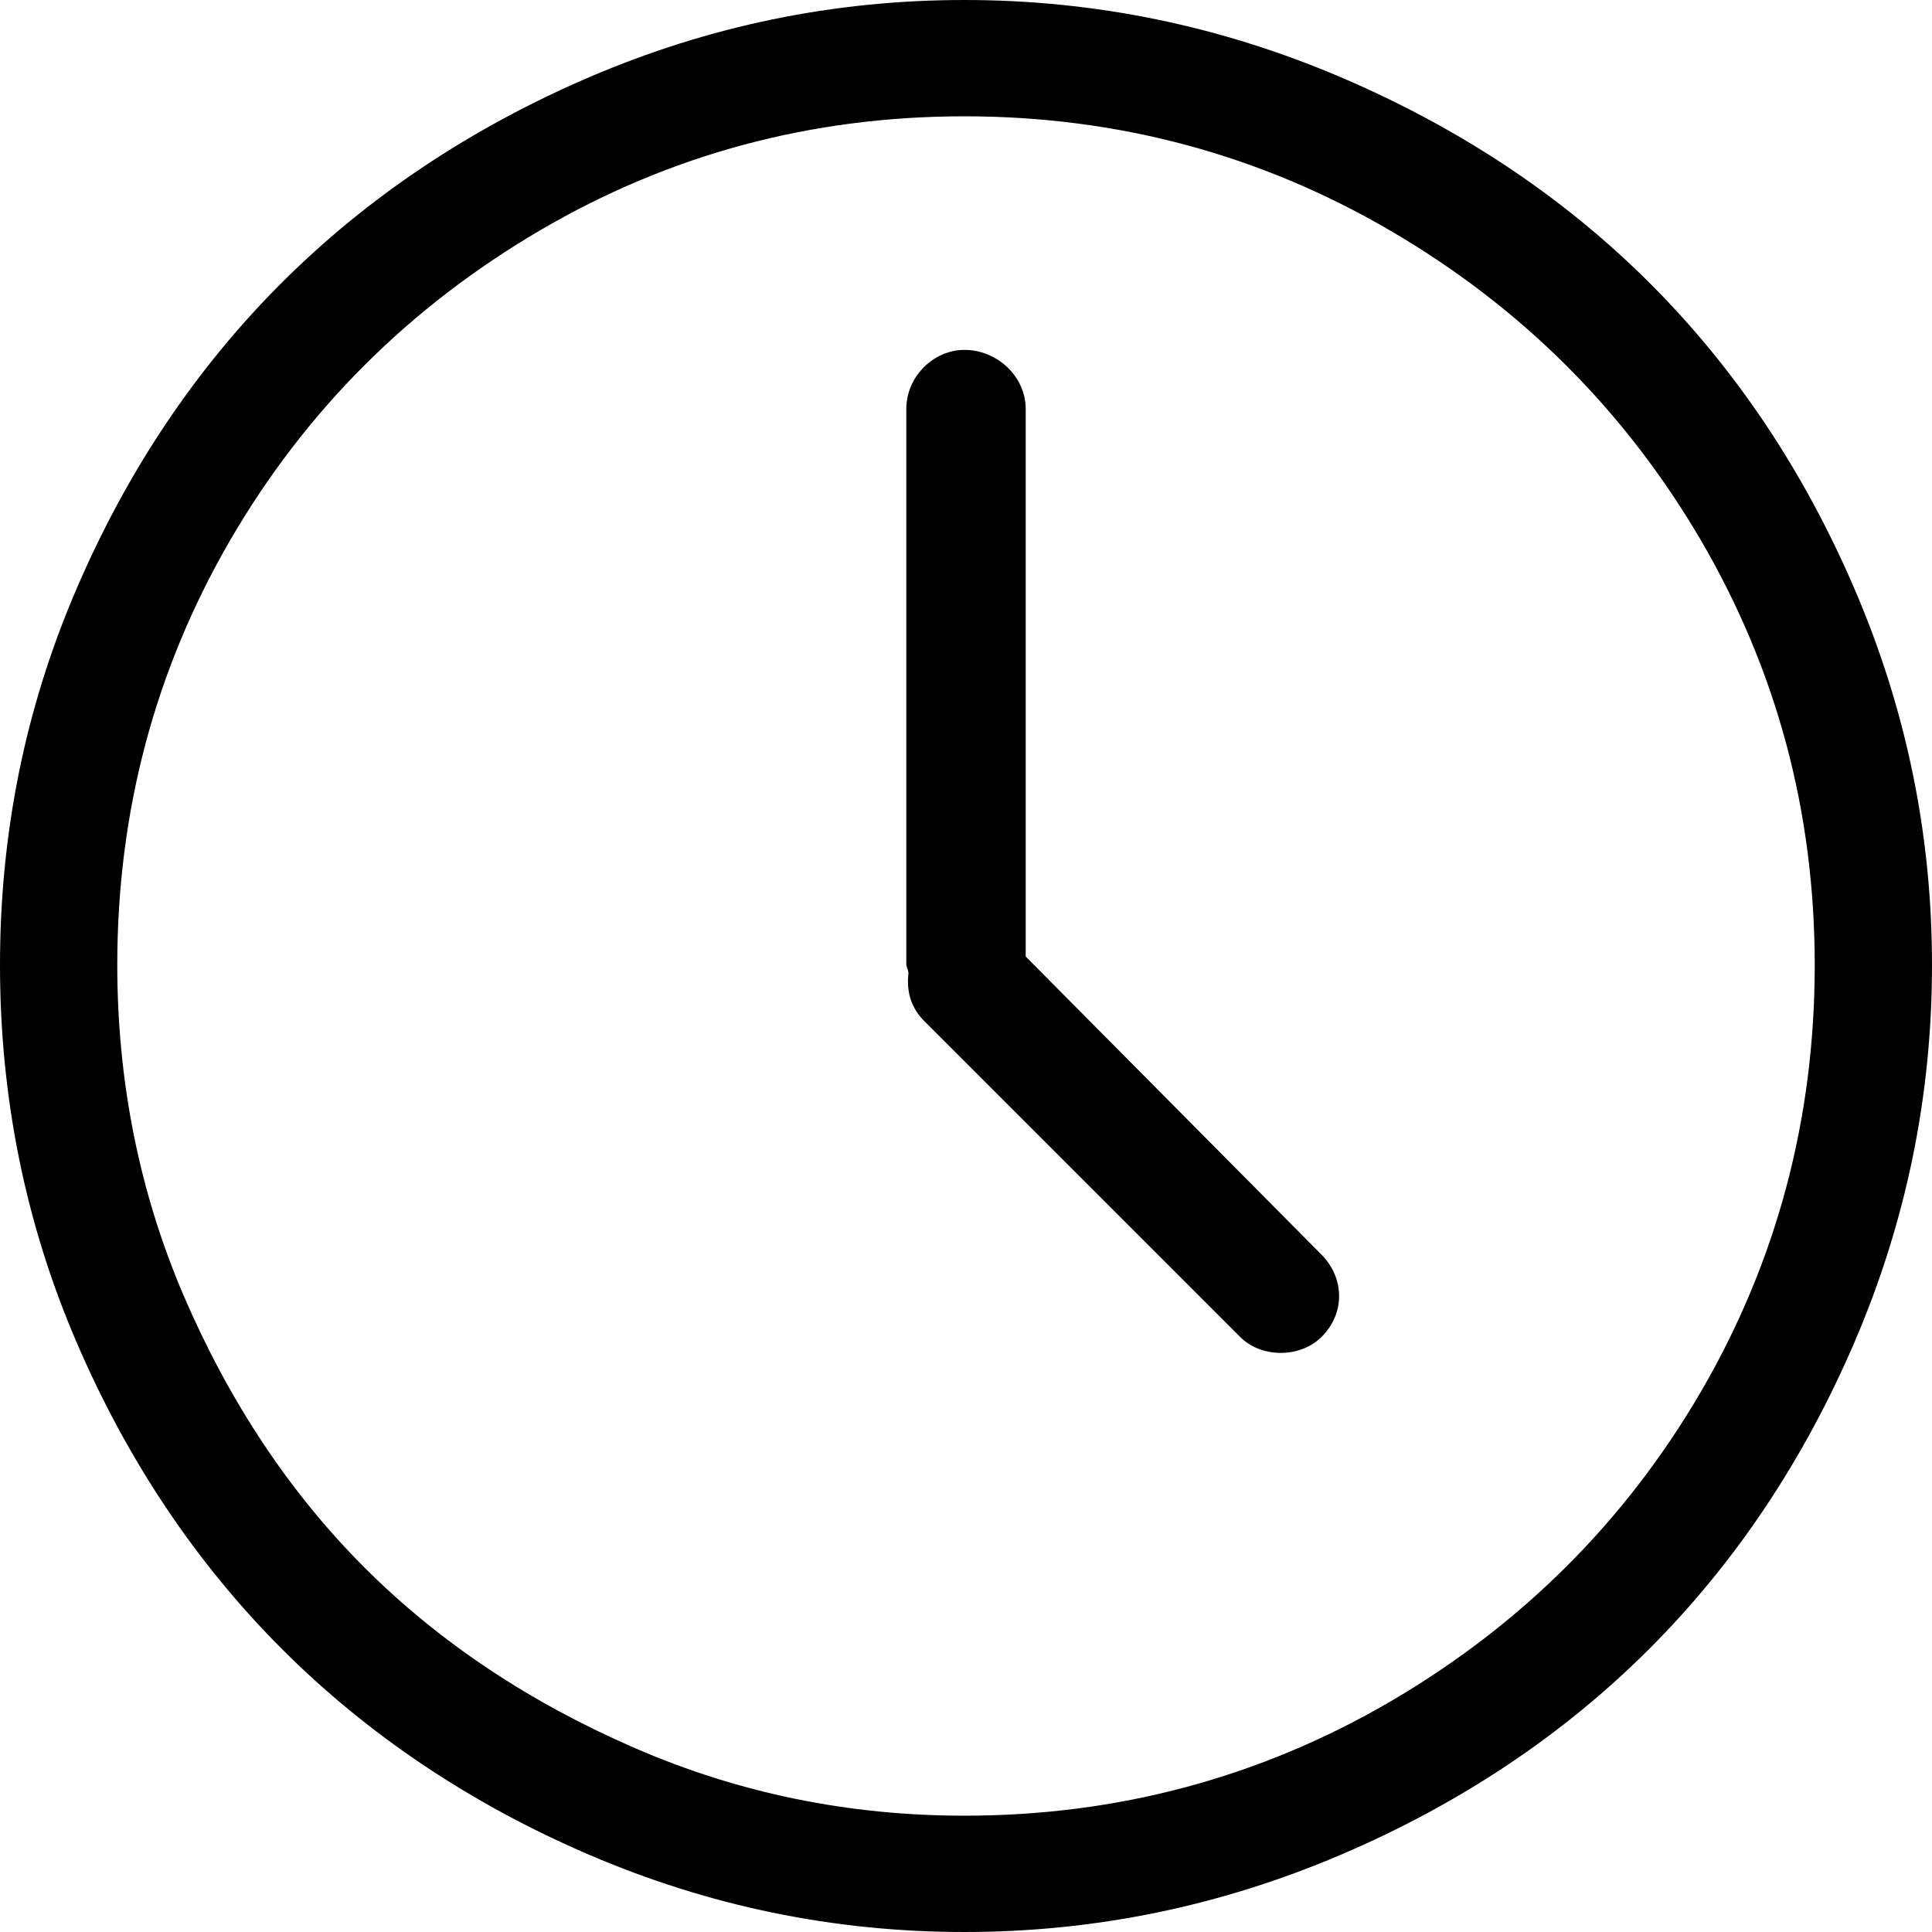
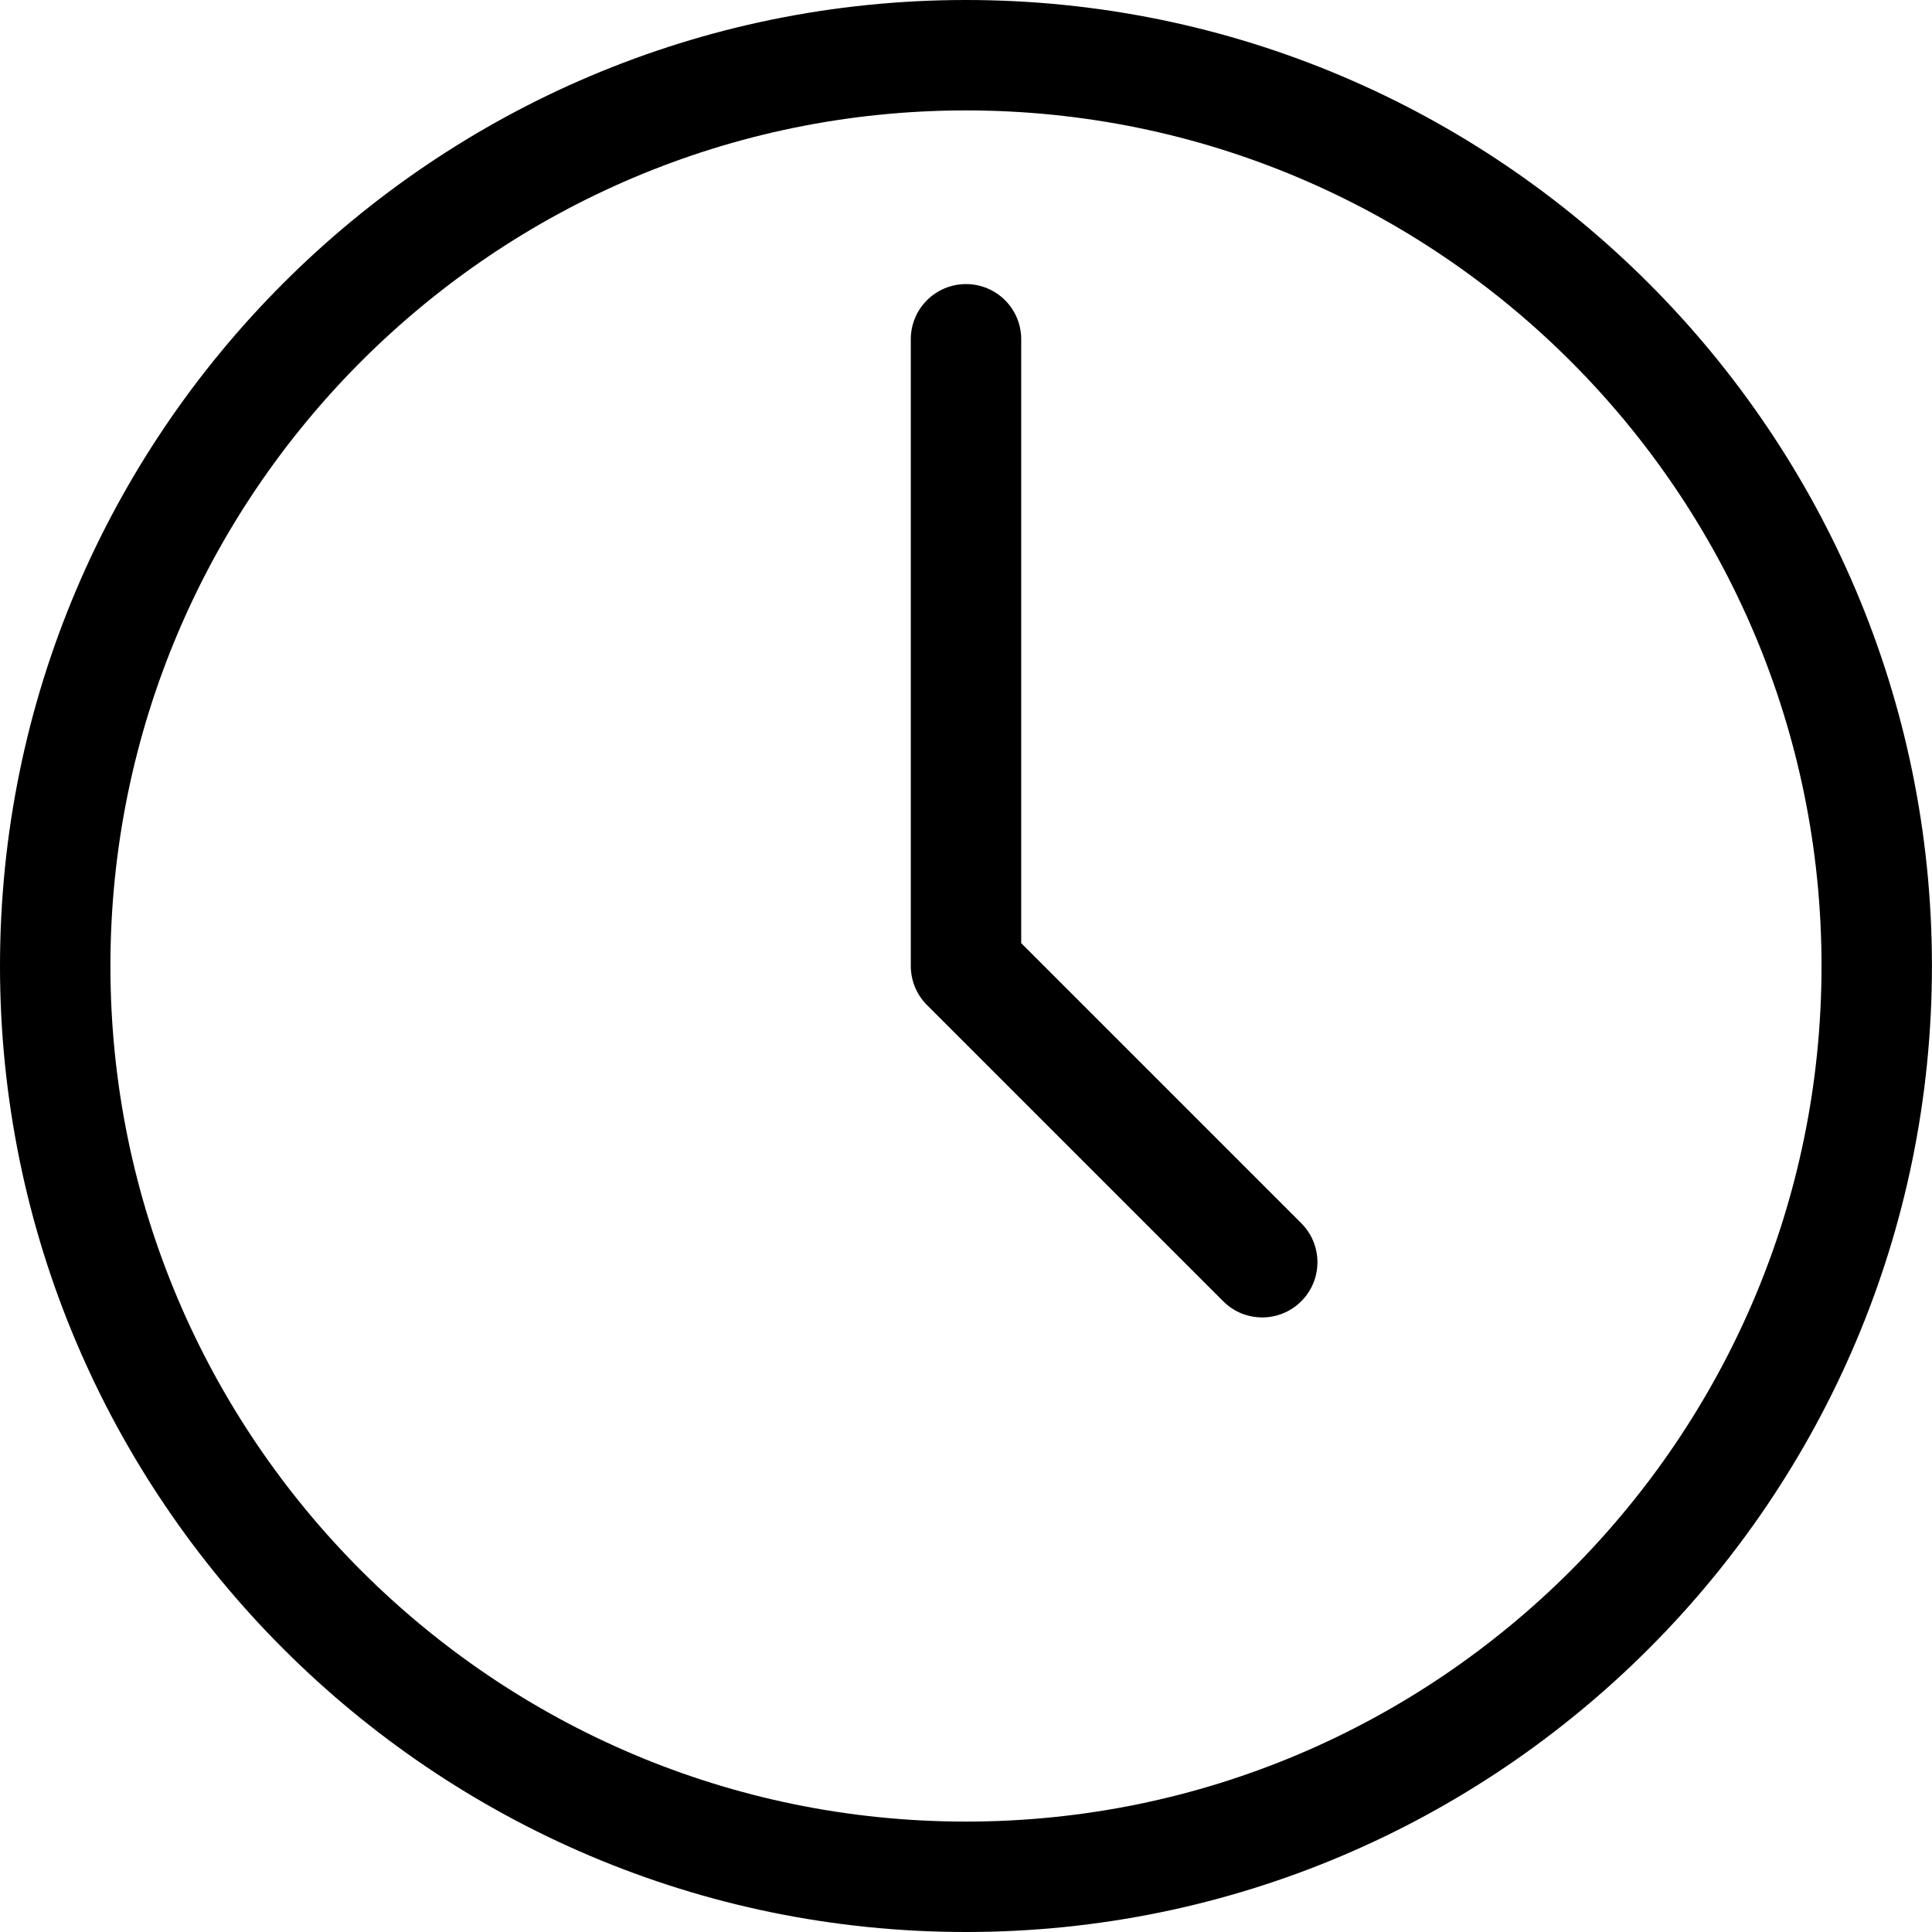
- <svg xmlns="http://www.w3.org/2000/svg" xmlns:xlink="http://www.w3.org/1999/xlink" viewBox="0 0 10 10" version="1.1">
-   <g id="Canvas" transform="translate(490 363)">
-     <g id="clock">
-       <g id="Group">
-         <g id="Group">
-           <g id="Vector">
-             <use xlink:href="#path0_fill" transform="translate(-490 -363)" />
-           </g>
-           <g id="Vector">
-             <use xlink:href="#path1_fill" transform="translate(-485.309 -361.189)" />
-           </g>
-         </g>
-       </g>
+ <svg xmlns="http://www.w3.org/2000/svg" version="1.1" id="Capa_1" x="0px" y="0px" viewBox="0 0 31.059 31.059" xml:space="preserve">
+   <g>
+     <g>
+       <path d="M15.529,31.059C6.966,31.059,0,24.093,0,15.529C0,6.967,6.966,0,15.529,0    s15.529,6.967,15.529,15.529C31.059,24.093,24.092,31.059,15.529,31.059z M15.529,1.775c-7.584,0-13.754,6.17-13.754,13.754    c0,7.585,6.17,13.755,13.754,13.755c7.584,0,13.754-6.17,13.754-13.755C29.284,7.945,23.114,1.775,15.529,1.775z" />
+     </g>
+     <g>
+       <path d="M20.292,21.179c-0.228,0-0.454-0.086-0.628-0.26l-4.762-4.762c-0.167-0.167-0.26-0.392-0.26-0.628    V5.454c0-0.49,0.397-0.887,0.888-0.887c0.49,0,0.887,0.396,0.887,0.887v9.708l4.502,4.502c0.347,0.347,0.347,0.909,0,1.255    C20.745,21.093,20.518,21.179,20.292,21.179z" />
    </g>
  </g>
-   <defs>
-     <path id="path0_fill" d="M 9.601 3.053C 9.074 1.823 8.178 0.928 6.938 0.399C 6.319 0.135 5.67 -3.70297e-11 4.992 -3.70297e-11C 4.314 -3.70297e-11 3.67 0.134 3.051 0.399C 1.822 0.927 0.922 1.821 0.394 3.053C 0.129 3.67 0 4.316 0 4.995C 0 5.673 0.129 6.325 0.394 6.942C 0.922 8.174 1.822 9.073 3.051 9.601C 3.67 9.866 4.314 10 4.992 10C 5.67 10 6.319 9.865 6.938 9.601C 8.178 9.072 9.074 8.172 9.601 6.942C 9.866 6.323 10 5.673 10 4.995C 10 4.316 9.866 3.672 9.601 3.053ZM 8.803 7.205C 8.41 7.878 7.872 8.412 7.195 8.808C 6.522 9.2 5.785 9.398 4.992 9.398C 4.396 9.398 3.827 9.283 3.286 9.048C 2.745 8.813 2.277 8.504 1.886 8.113C 1.495 7.722 1.184 7.249 0.951 6.707C 0.719 6.166 0.607 5.591 0.607 4.995C 0.607 4.201 0.802 3.467 1.192 2.795C 1.584 2.121 2.122 1.587 2.794 1.193C 3.466 0.799 4.199 0.602 4.992 0.602C 5.785 0.602 6.522 0.8 7.195 1.193C 7.872 1.588 8.409 2.123 8.803 2.795C 9.196 3.468 9.393 4.201 9.393 4.995C 9.393 5.788 9.198 6.527 8.803 7.205Z" />
-     <path id="path1_fill" d="M 0.618 3.14L 0.618 0.306C 0.618 0.137 0.47 -3.89163e-08 0.301 -3.89163e-08C 0.142 -3.89163e-08 -2.11429e-07 0.137 -2.11429e-07 0.306L -2.11429e-07 3.184C -2.11429e-07 3.189 0.011 3.211 0.011 3.228C 1.23689e-07 3.326 0.027 3.408 0.093 3.474L 1.728 5.109C 1.837 5.219 2.039 5.219 2.149 5.109C 2.275 4.984 2.266 4.801 2.149 4.683L 0.618 3.14Z" />
-   </defs>
+   <g>
+ </g>
+   <g>
+ </g>
+   <g>
+ </g>
+   <g>
+ </g>
+   <g>
+ </g>
+   <g>
+ </g>
+   <g>
+ </g>
+   <g>
+ </g>
+   <g>
+ </g>
+   <g>
+ </g>
+   <g>
+ </g>
+   <g>
+ </g>
+   <g>
+ </g>
+   <g>
+ </g>
+   <g>
+ </g>
</svg>
